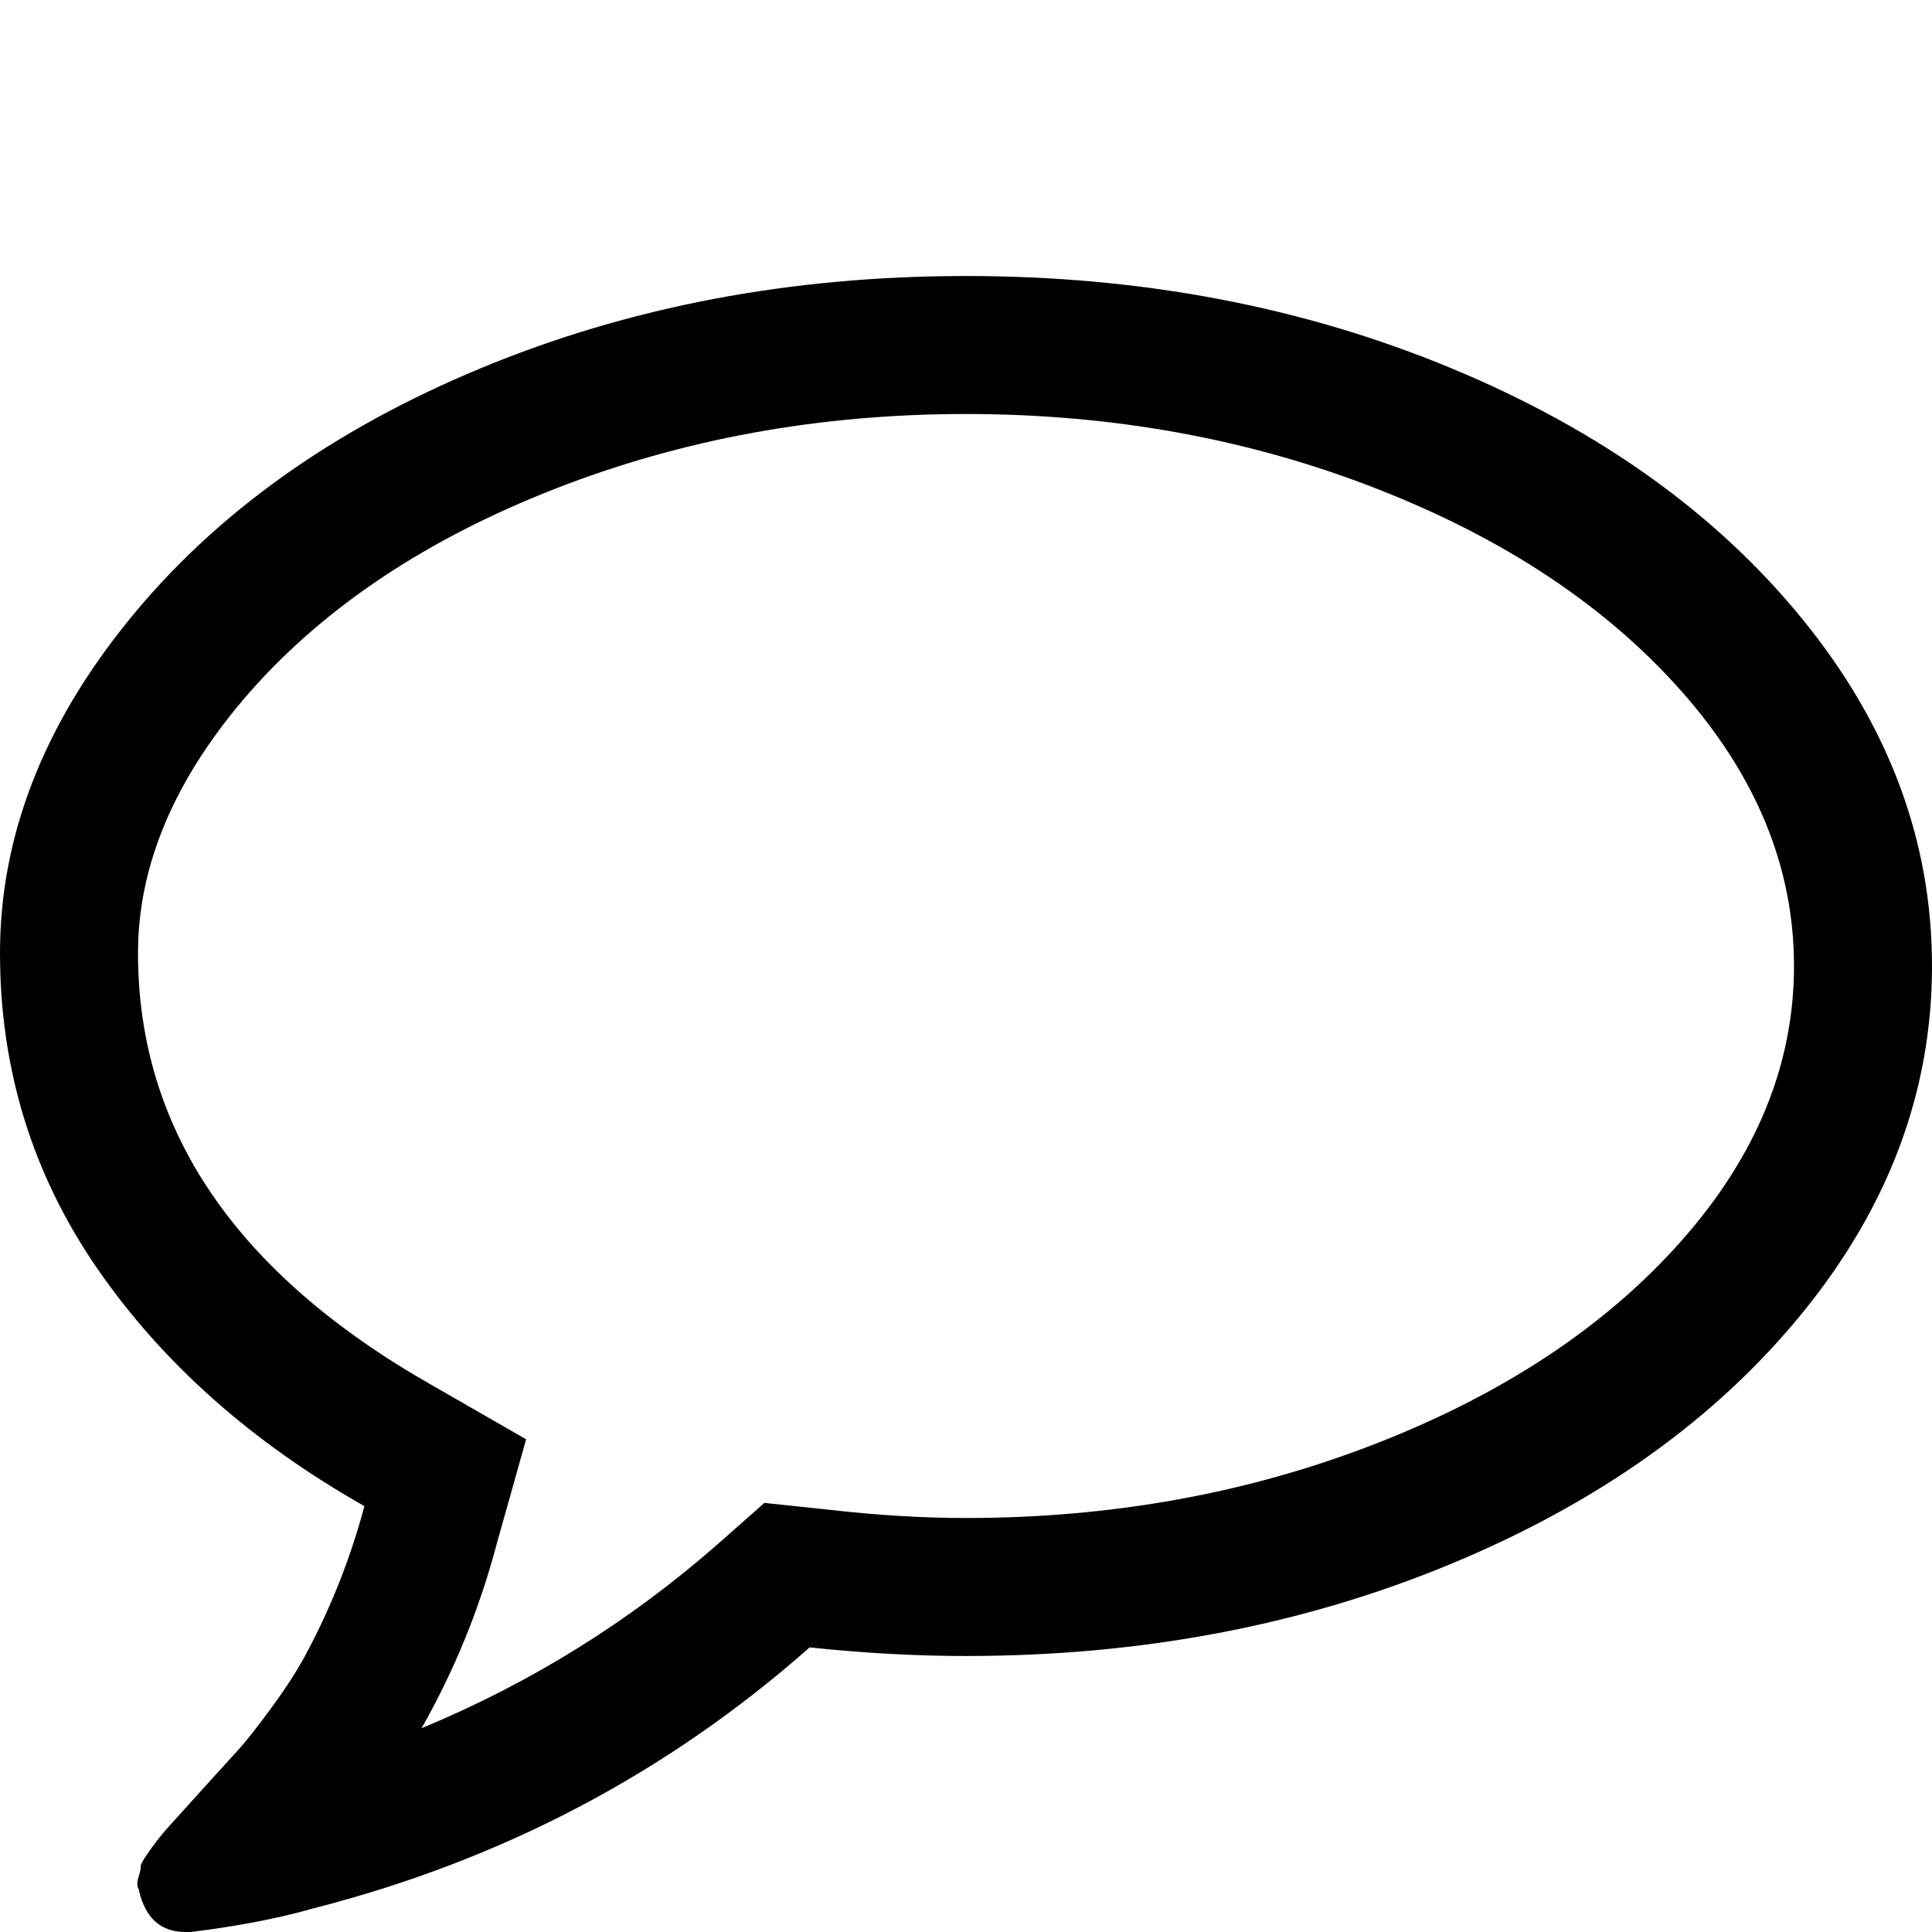
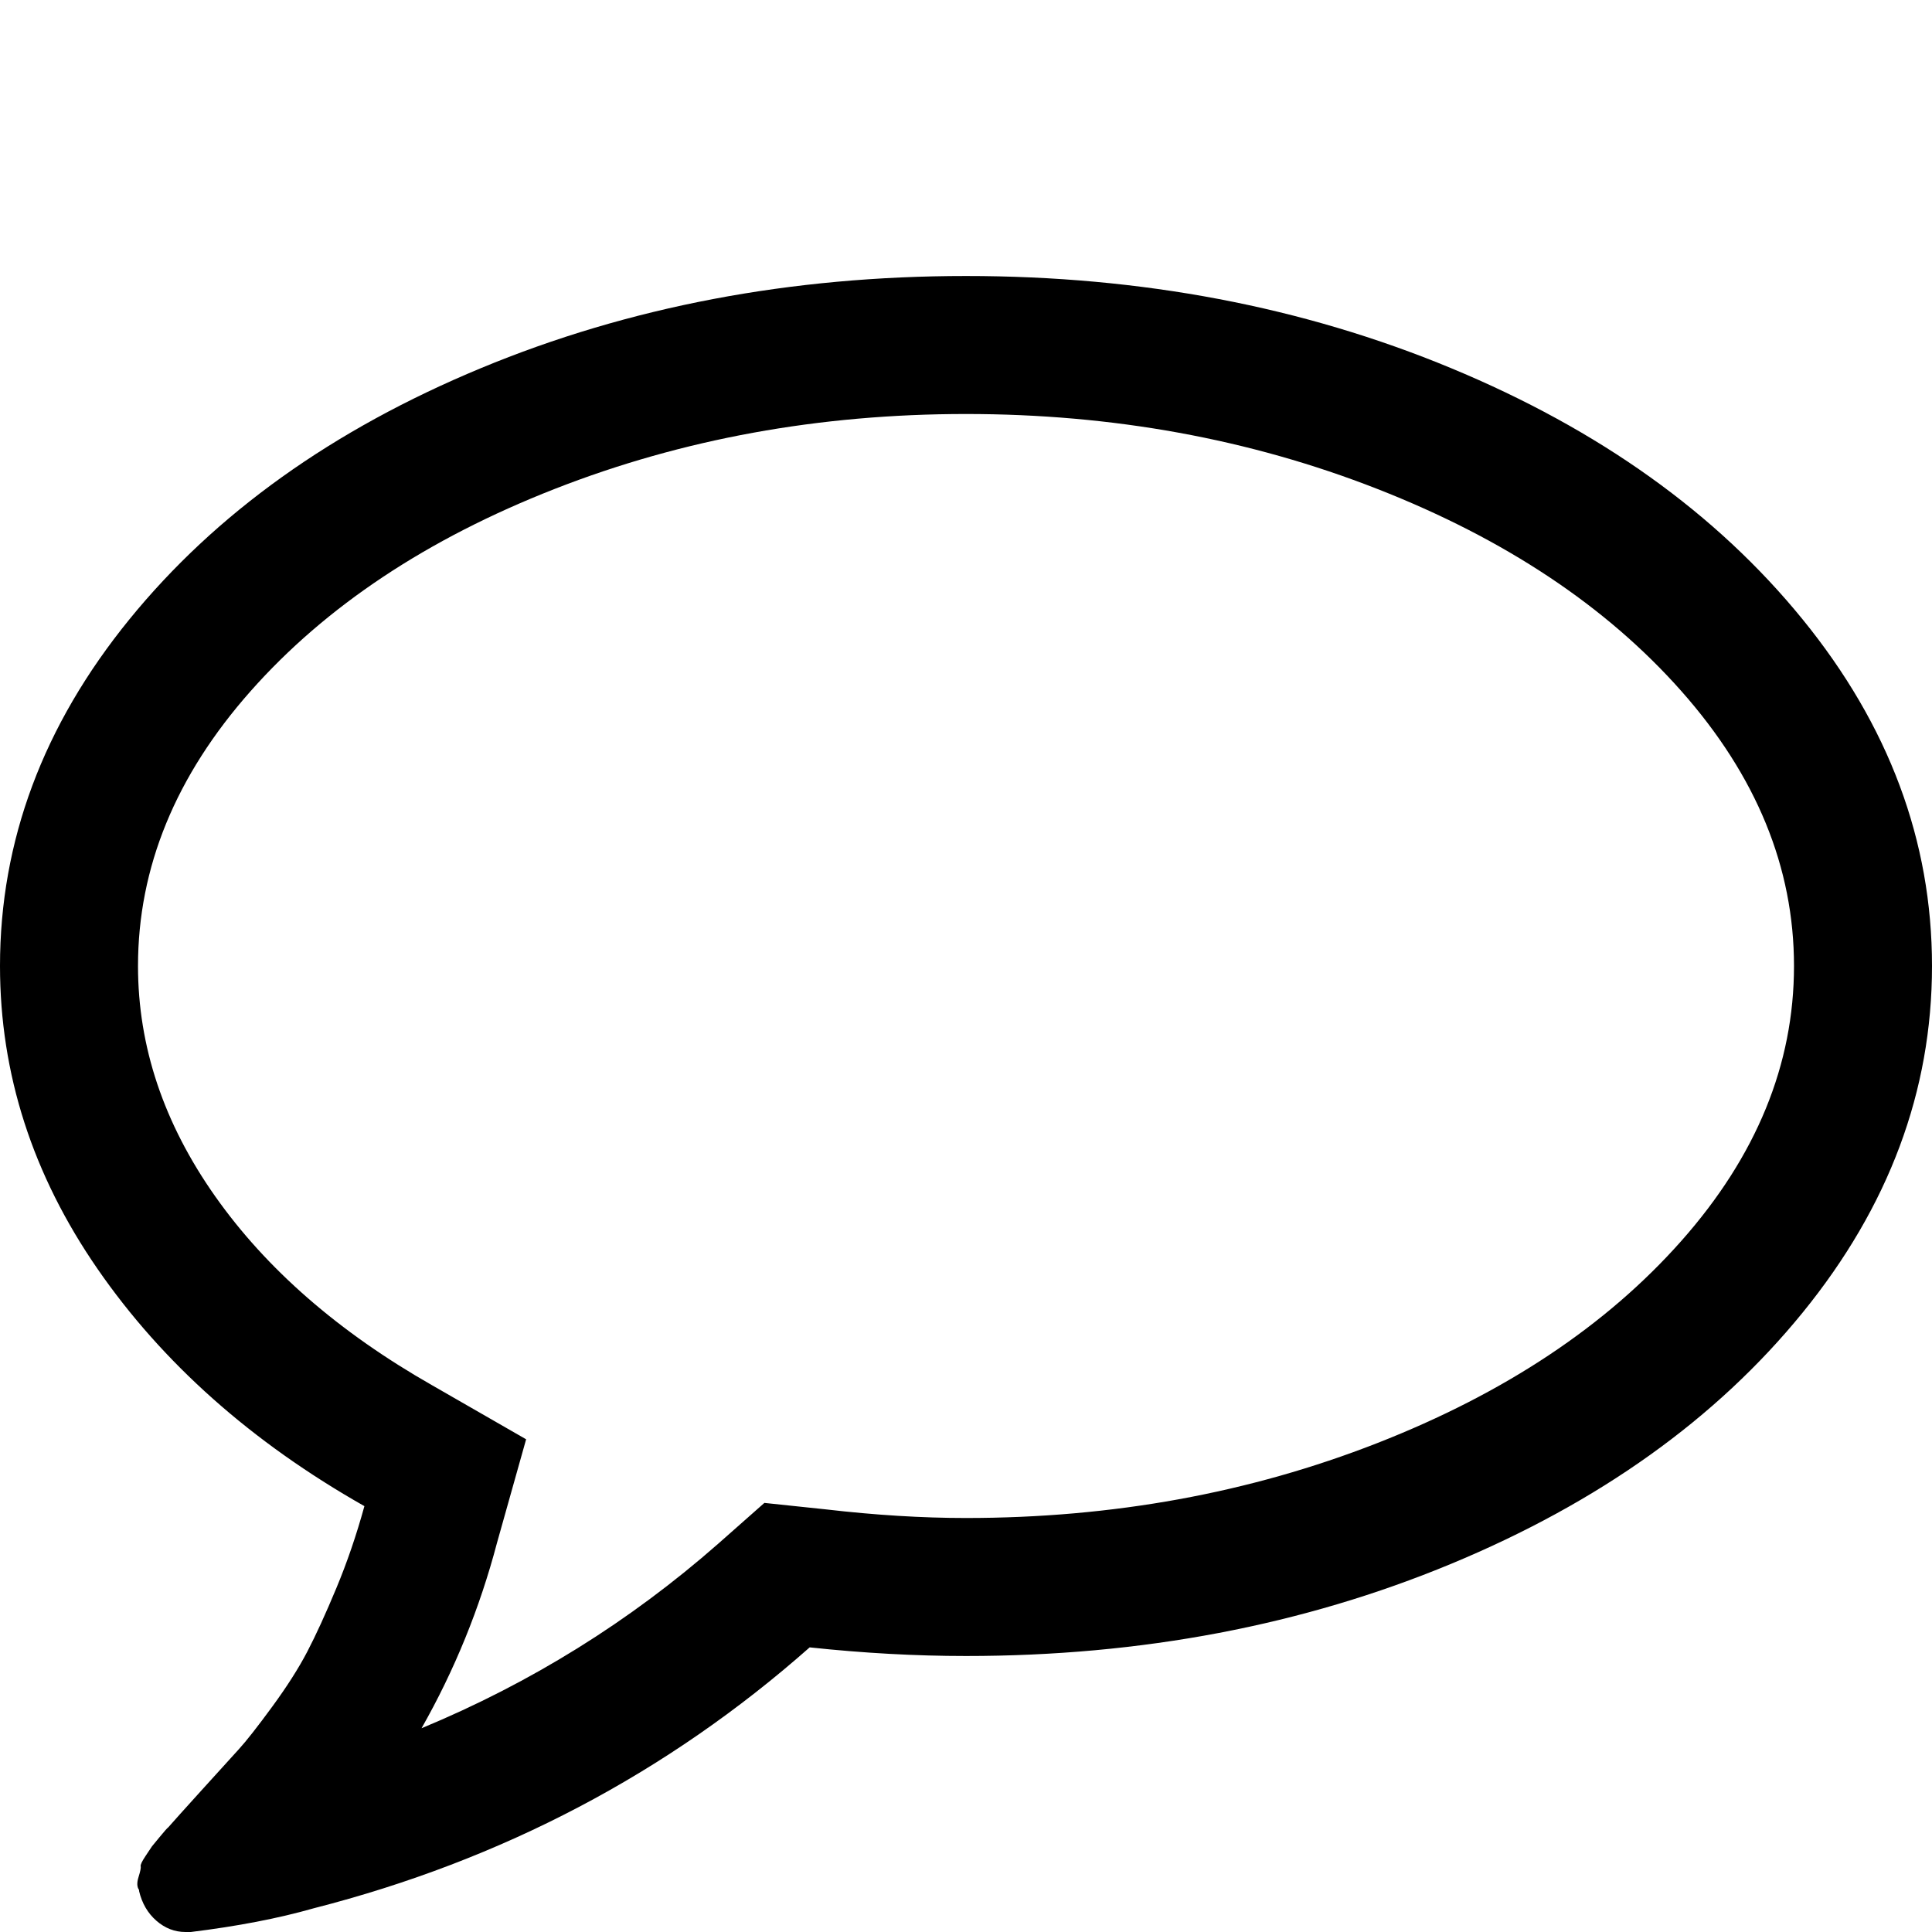
<svg xmlns="http://www.w3.org/2000/svg" height="1000px" width="1000px">
  <g>
-     <path d="M0 493.304c0 -60.268 22.321 -117.839 66.964 -172.712c44.643 -54.874 105.283 -98.214 181.92 -130.022c76.637 -31.808 160.342 -47.712 251.116 -47.712c90.774 0 174.479 15.904 251.116 47.712c76.637 31.808 137.277 75.148 181.92 130.022c44.643 54.873 66.964 114.676 66.964 179.408c0 64.733 -22.321 124.535 -66.964 179.409c-44.643 54.873 -105.283 98.214 -181.92 130.022c-76.637 31.808 -160.342 47.712 -251.116 47.712c-26.042 0 -53.013 -1.488 -80.915 -4.464c-73.661 65.104 -159.226 110.119 -256.697 135.045c-18.229 5.208 -39.434 9.3 -63.616 12.276c0 0 -2.79 0 -2.79 0c-12.649 0 -20.647 -7.068 -23.995 -21.205c0 0 0 -0.558 0 -0.558c-1.116 -1.488 -1.209 -3.72 -0.279 -6.696c0.93 -2.977 1.302 -4.837 1.116 -5.581c-0.186 -0.372 0.651 -2.046 2.511 -5.022c4.092 -5.952 7.719 -10.696 10.882 -14.23c3.162 -3.534 9.207 -10.231 18.136 -20.089c8.928 -9.859 15.346 -16.927 19.252 -21.206c3.906 -4.278 9.673 -11.625 17.299 -22.042c7.627 -10.417 13.672 -19.903 18.136 -28.46c12.649 -23.809 22.508 -48.921 29.576 -75.335c-58.408 -33.11 -104.446 -74.032 -138.114 -122.768c-33.668 -48.735 -50.502 -103.236 -50.502 -163.504c0 0 0 0 0 0m71.429 0c0 91.518 50.781 166.109 152.343 223.772c0 0 48.549 27.902 48.549 27.902c0 0 -15.067 53.572 -15.067 53.572c-8.928 33.854 -21.949 65.848 -39.062 95.982c56.548 -23.438 107.701 -55.246 153.46 -95.424c0 0 23.995 -21.206 23.995 -21.206c0 0 31.808 3.348 31.808 3.348c25.67 2.977 49.852 4.465 72.545 4.465c75.893 0 146.856 -12.928 212.891 -38.784c66.034 -25.855 118.489 -60.733 157.366 -104.631c38.876 -43.899 58.314 -91.332 58.314 -142.3c0 -50.967 -19.438 -98.4 -58.314 -142.299c-38.877 -43.898 -91.332 -78.776 -157.366 -104.631c-66.035 -25.856 -136.998 -38.784 -212.891 -38.784c-75.893 0 -146.856 12.928 -212.891 38.784c-66.034 25.855 -118.489 60.733 -157.366 104.631c-38.876 44.271 -58.314 89.472 -58.314 135.603c0 0 0 0 0 0" />
+     <path d="M0 500c0 -64.732 22.321 -124.535 66.964 -179.408c44.643 -54.874 105.283 -98.215 181.92 -130.023c76.637 -31.808 160.342 -47.712 251.116 -47.712c90.774 0 174.479 15.904 251.116 47.712c76.637 31.808 137.277 75.149 181.92 130.023c44.643 54.873 66.964 114.676 66.964 179.408c0 64.732 -22.321 124.535 -66.964 179.408c-44.643 54.874 -105.283 98.215 -181.92 130.023c-76.637 31.808 -160.342 47.712 -251.116 47.712c-26.042 0 -53.013 -1.488 -80.915 -4.464c-73.661 65.104 -159.226 110.119 -256.697 135.044c-18.229 5.209 -39.434 9.301 -63.616 12.277c0 0 -2.79 0 -2.79 0c-5.58 0 -10.603 -1.953 -15.067 -5.859c-4.464 -3.907 -7.44 -9.022 -8.928 -15.346c0 0 0 -0.558 0 -0.558c-1.116 -1.488 -1.209 -3.721 -0.279 -6.697c0.93 -2.976 1.302 -4.836 1.116 -5.58c-0.186 -0.744 0.651 -2.511 2.511 -5.302c0 0 3.348 -5.022 3.348 -5.022c0 0 1.302 -1.581 3.906 -4.743c2.604 -3.162 4.093 -4.836 4.465 -5.022c2.604 -2.977 8.37 -9.394 17.299 -19.253c8.928 -9.858 15.346 -16.927 19.252 -21.205c3.906 -4.278 9.673 -11.626 17.299 -22.042c7.627 -10.417 13.672 -19.904 18.136 -28.46c4.464 -8.557 9.487 -19.532 15.067 -32.924c5.58 -13.393 10.417 -27.53 14.509 -42.411c-58.408 -33.11 -104.446 -74.033 -138.114 -122.768c-33.668 -48.735 -50.502 -101.004 -50.502 -156.808c0 0 0 0 0 0m71.429 0c0 41.667 13.299 81.38 39.899 119.141c26.6 37.76 64.081 70.405 112.444 97.935c0 0 48.549 27.902 48.549 27.902c0 0 -15.067 53.571 -15.067 53.571c-8.928 33.854 -21.949 65.848 -39.062 95.982c56.548 -23.437 107.701 -55.245 153.46 -95.424c0 0 23.995 -21.205 23.995 -21.205c0 0 31.808 3.348 31.808 3.348c25.67 2.976 49.852 4.464 72.545 4.464c75.893 0 146.856 -12.928 212.891 -38.783c66.034 -25.856 118.489 -60.733 157.366 -104.632c38.876 -43.899 58.314 -91.332 58.314 -142.299c0 -50.967 -19.438 -98.4 -58.314 -142.299c-38.877 -43.899 -91.332 -78.776 -157.366 -104.632c-66.035 -25.855 -136.998 -38.783 -212.891 -38.783c-75.893 0 -146.856 12.928 -212.891 38.783c-66.034 25.856 -118.489 60.733 -157.366 104.632c-38.876 43.899 -58.314 91.332 -58.314 142.299c0 0 0 0 0 0" />
  </g>
</svg>
